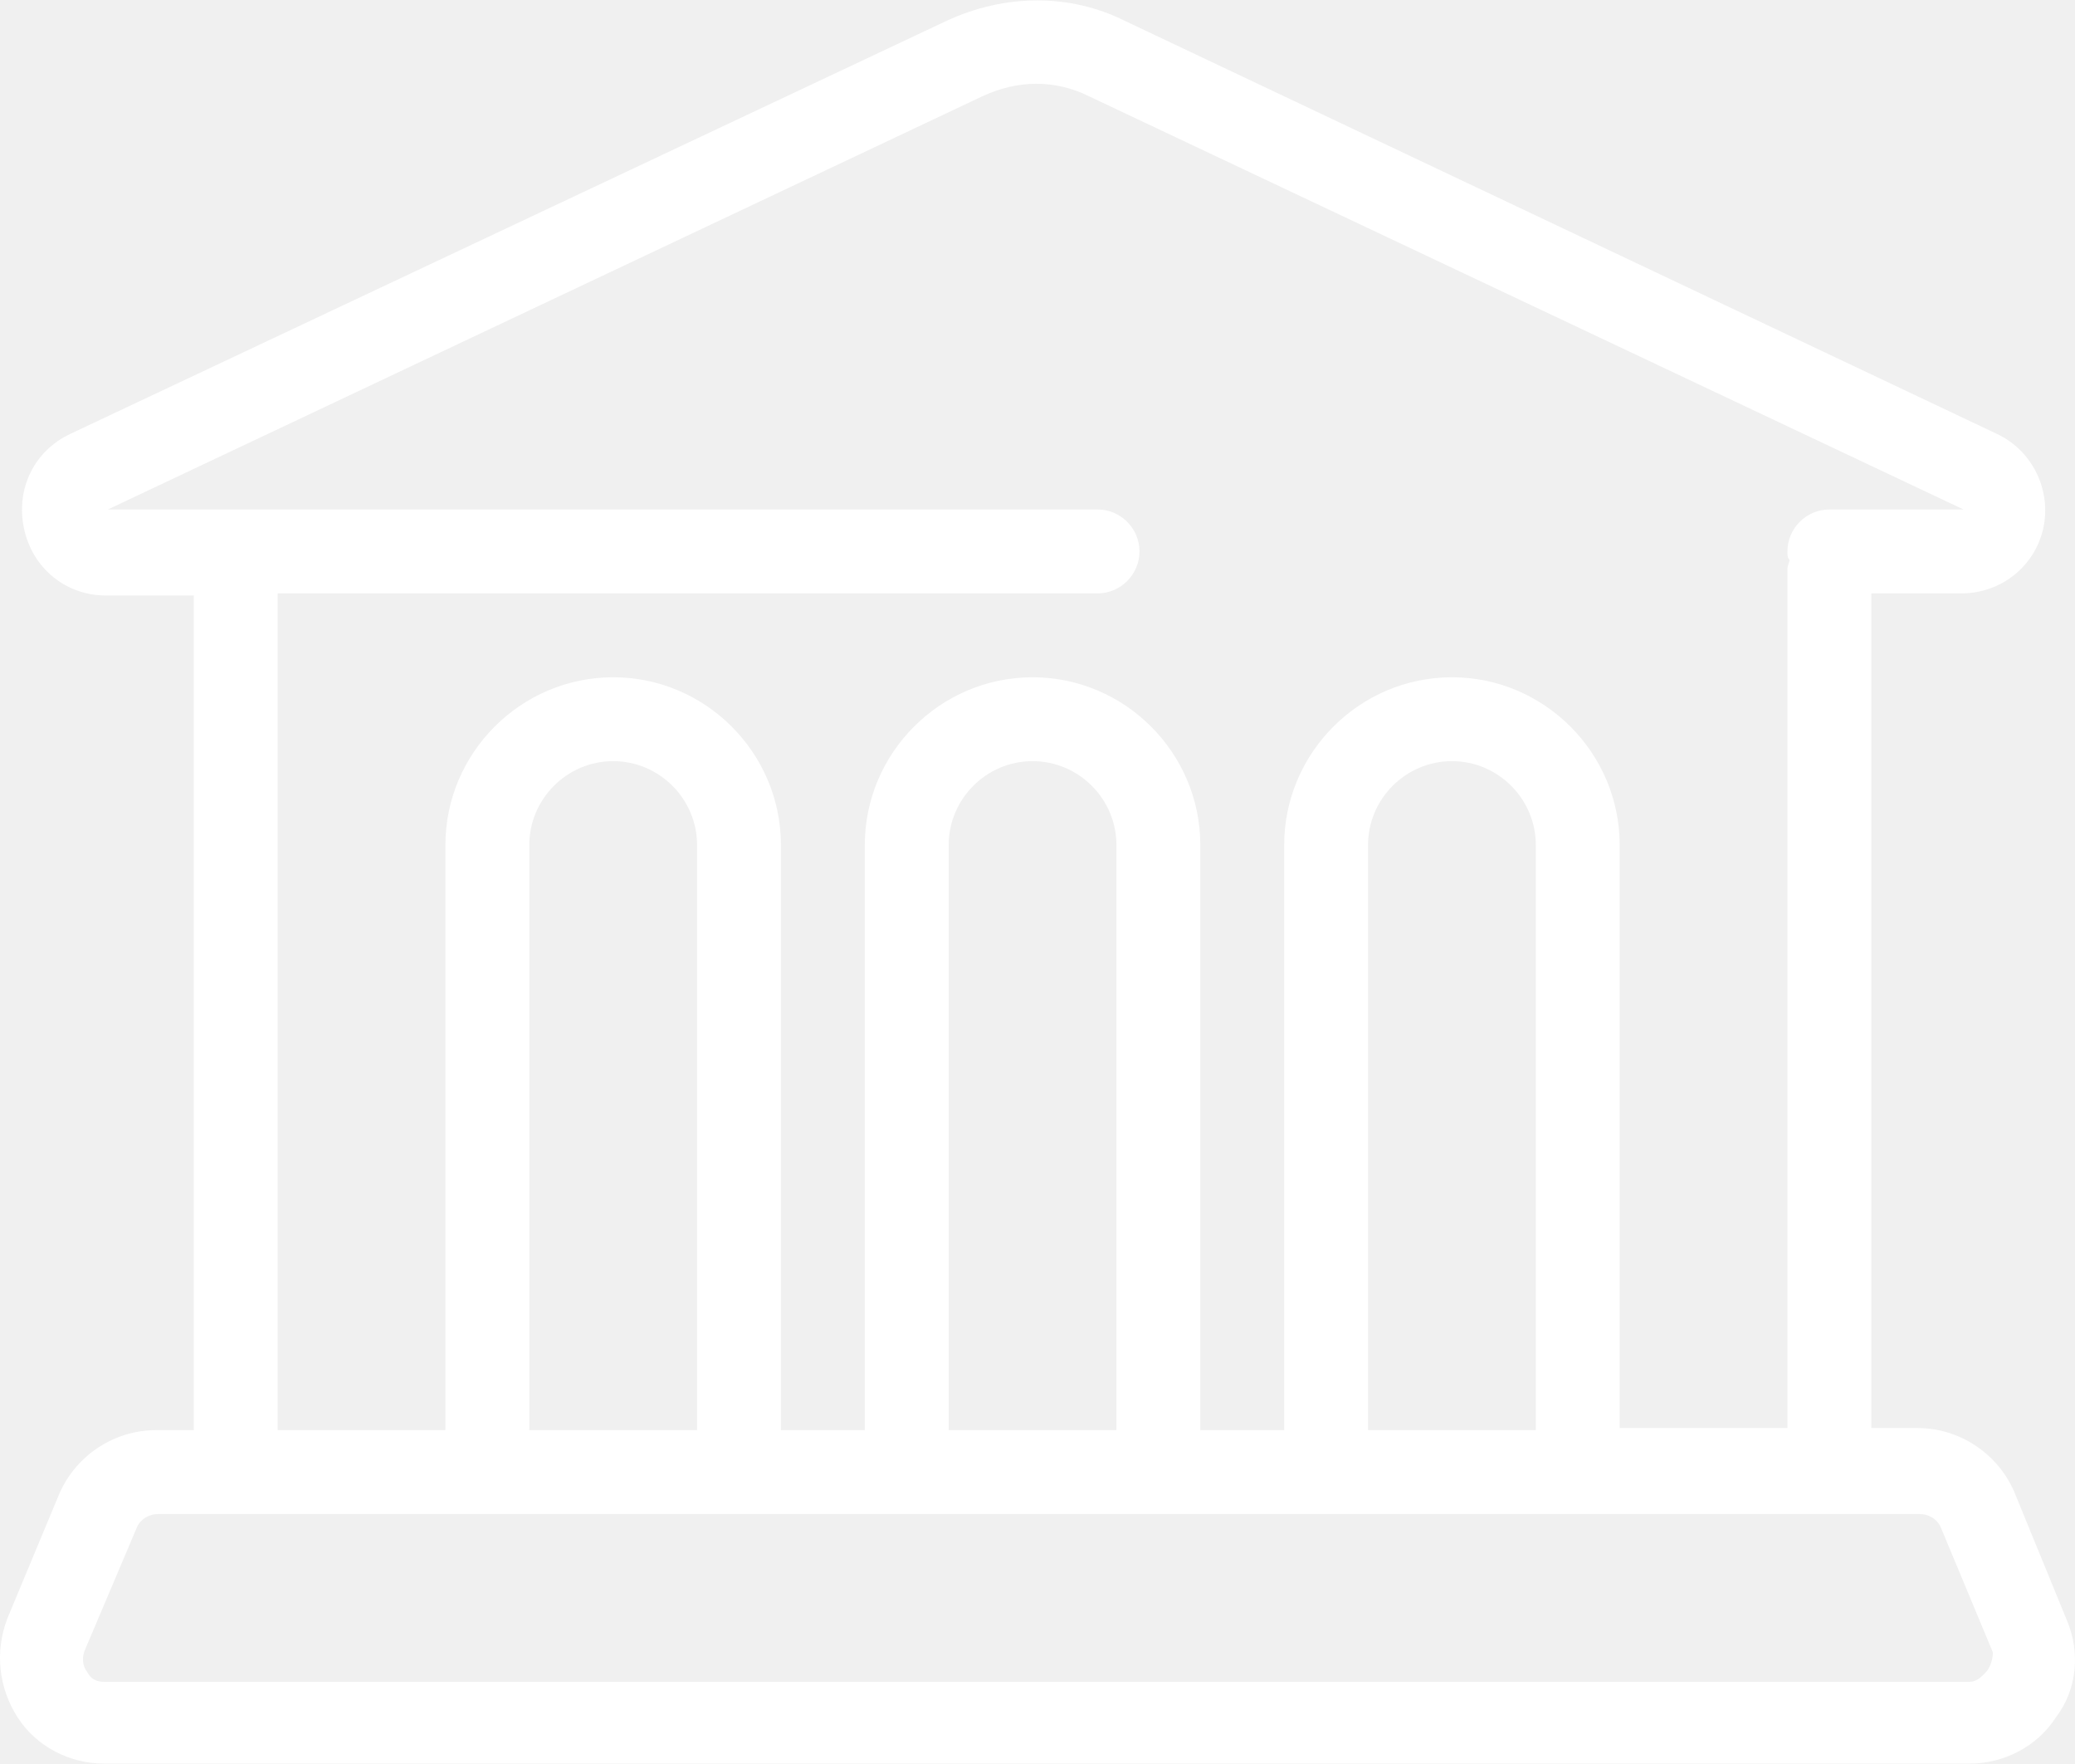
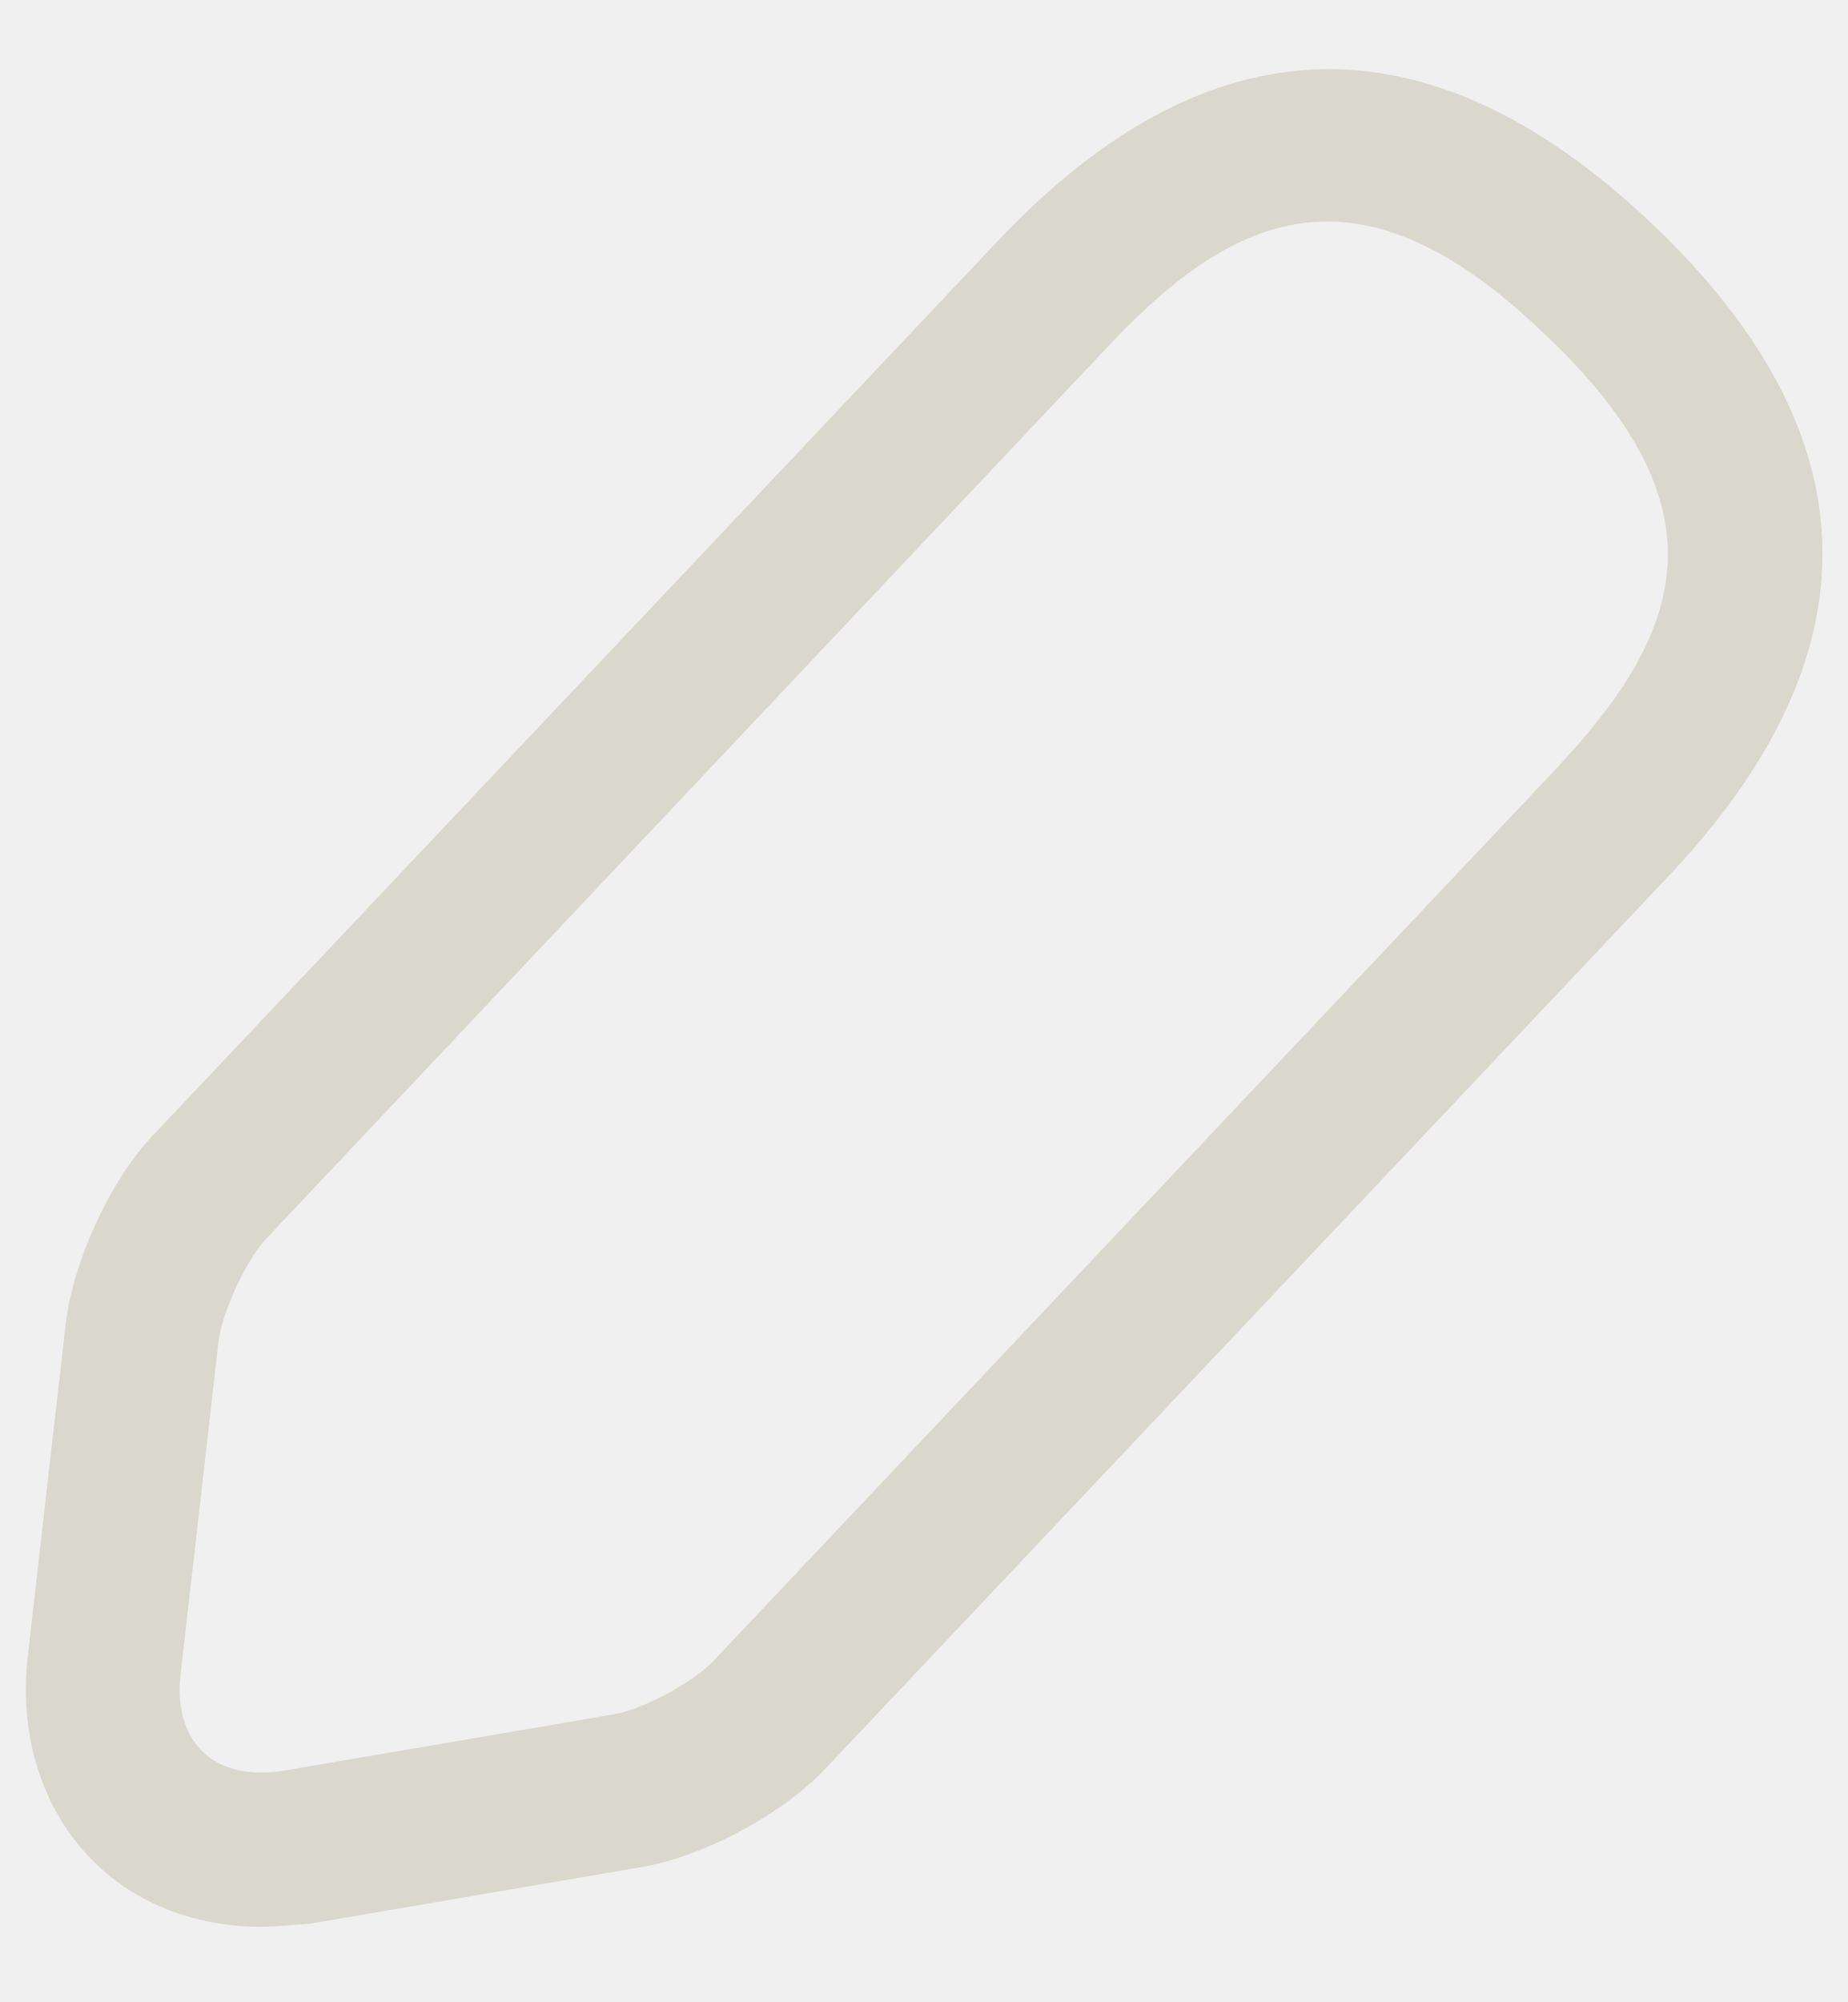
- <svg xmlns="http://www.w3.org/2000/svg" width="80" height="68" viewBox="0 0 80 68" fill="none">
-   <path d="M79.665 62.406L77.644 57.475C76.997 56.02 75.542 55.049 73.925 55.049H72.147V22.874H75.623C77.159 22.874 78.452 21.823 78.776 20.368C79.099 18.913 78.371 17.377 76.997 16.73L43.367 0.804C41.265 -0.247 38.758 -0.247 36.495 0.804L2.703 16.73C1.328 17.377 0.601 18.832 0.924 20.368C1.247 21.904 2.541 22.955 4.077 22.955H7.472V55.13H6.017C4.4 55.13 2.945 56.1 2.298 57.556L0.277 62.406C-0.208 63.7 -0.046 65.074 0.681 66.206C1.409 67.338 2.703 67.984 3.996 67.984H75.946C77.24 67.984 78.533 67.338 79.261 66.206C80.069 65.155 80.231 63.7 79.665 62.406ZM4.158 19.64L37.869 3.714C39.243 3.068 40.699 3.068 41.992 3.714L75.704 19.64H70.53C69.64 19.64 68.913 20.368 68.913 21.257C68.913 21.419 68.913 21.5 68.994 21.581C68.994 21.661 68.913 21.823 68.913 21.904V55.049H62.445V32.575C62.445 29.018 59.535 26.108 55.978 26.108C52.421 26.108 49.511 29.018 49.511 32.575V55.13H46.277V32.575C46.277 29.018 43.367 26.108 39.809 26.108C36.252 26.108 33.342 29.018 33.342 32.575V55.13H30.108V32.575C30.108 29.018 27.198 26.108 23.641 26.108C20.084 26.108 17.173 29.018 17.173 32.575V55.13H10.706V22.874H42.316C43.205 22.874 43.932 22.146 43.932 21.257C43.932 20.368 43.205 19.64 42.316 19.64H4.158ZM59.212 32.575V55.13H52.744V32.575C52.744 30.797 54.199 29.341 55.978 29.341C57.757 29.341 59.212 30.797 59.212 32.575ZM43.043 32.575V55.13H36.576V32.575C36.576 30.797 38.031 29.341 39.809 29.341C41.588 29.341 43.043 30.797 43.043 32.575ZM26.875 32.575V55.13H20.407V32.575C20.407 30.797 21.862 29.341 23.641 29.341C25.419 29.341 26.875 30.797 26.875 32.575ZM76.593 64.427C76.512 64.508 76.269 64.831 75.946 64.831H3.996C3.592 64.831 3.43 64.589 3.349 64.427C3.268 64.346 3.107 64.023 3.268 63.619L5.29 58.849C5.451 58.526 5.775 58.364 6.098 58.364H74.006C74.329 58.364 74.653 58.526 74.814 58.849L76.835 63.7C76.835 64.023 76.674 64.346 76.593 64.427Z" fill="white" />
+ <svg xmlns="http://www.w3.org/2000/svg" width="24" height="26" viewBox="0 0 24 26" fill="none">
+   <path d="M3.387 25.023C2.573 25.023 1.813 24.744 1.267 24.224C0.573 23.57 0.24 22.584 0.36 21.517L0.853 17.197C0.947 16.384 1.44 15.303 2.013 14.717L12.96 3.13C15.693 0.237 18.547 0.157 21.44 2.89C24.333 5.623 24.413 8.477 21.68 11.37L10.733 22.957C10.173 23.557 9.133 24.117 8.32 24.25L4.027 24.983C3.8 24.997 3.6 25.023 3.387 25.023ZM17.24 2.877C16.213 2.877 15.32 3.517 14.413 4.477L3.467 16.077C3.2 16.357 2.893 17.023 2.84 17.41L2.347 21.73C2.293 22.17 2.4 22.53 2.64 22.757C2.88 22.983 3.24 23.064 3.68 22.997L7.973 22.264C8.36 22.197 9 21.85 9.267 21.57L20.213 9.983C21.867 8.223 22.467 6.597 20.053 4.33C18.987 3.303 18.067 2.877 17.24 2.877Z" fill="#DAD7CD" />
</svg>
